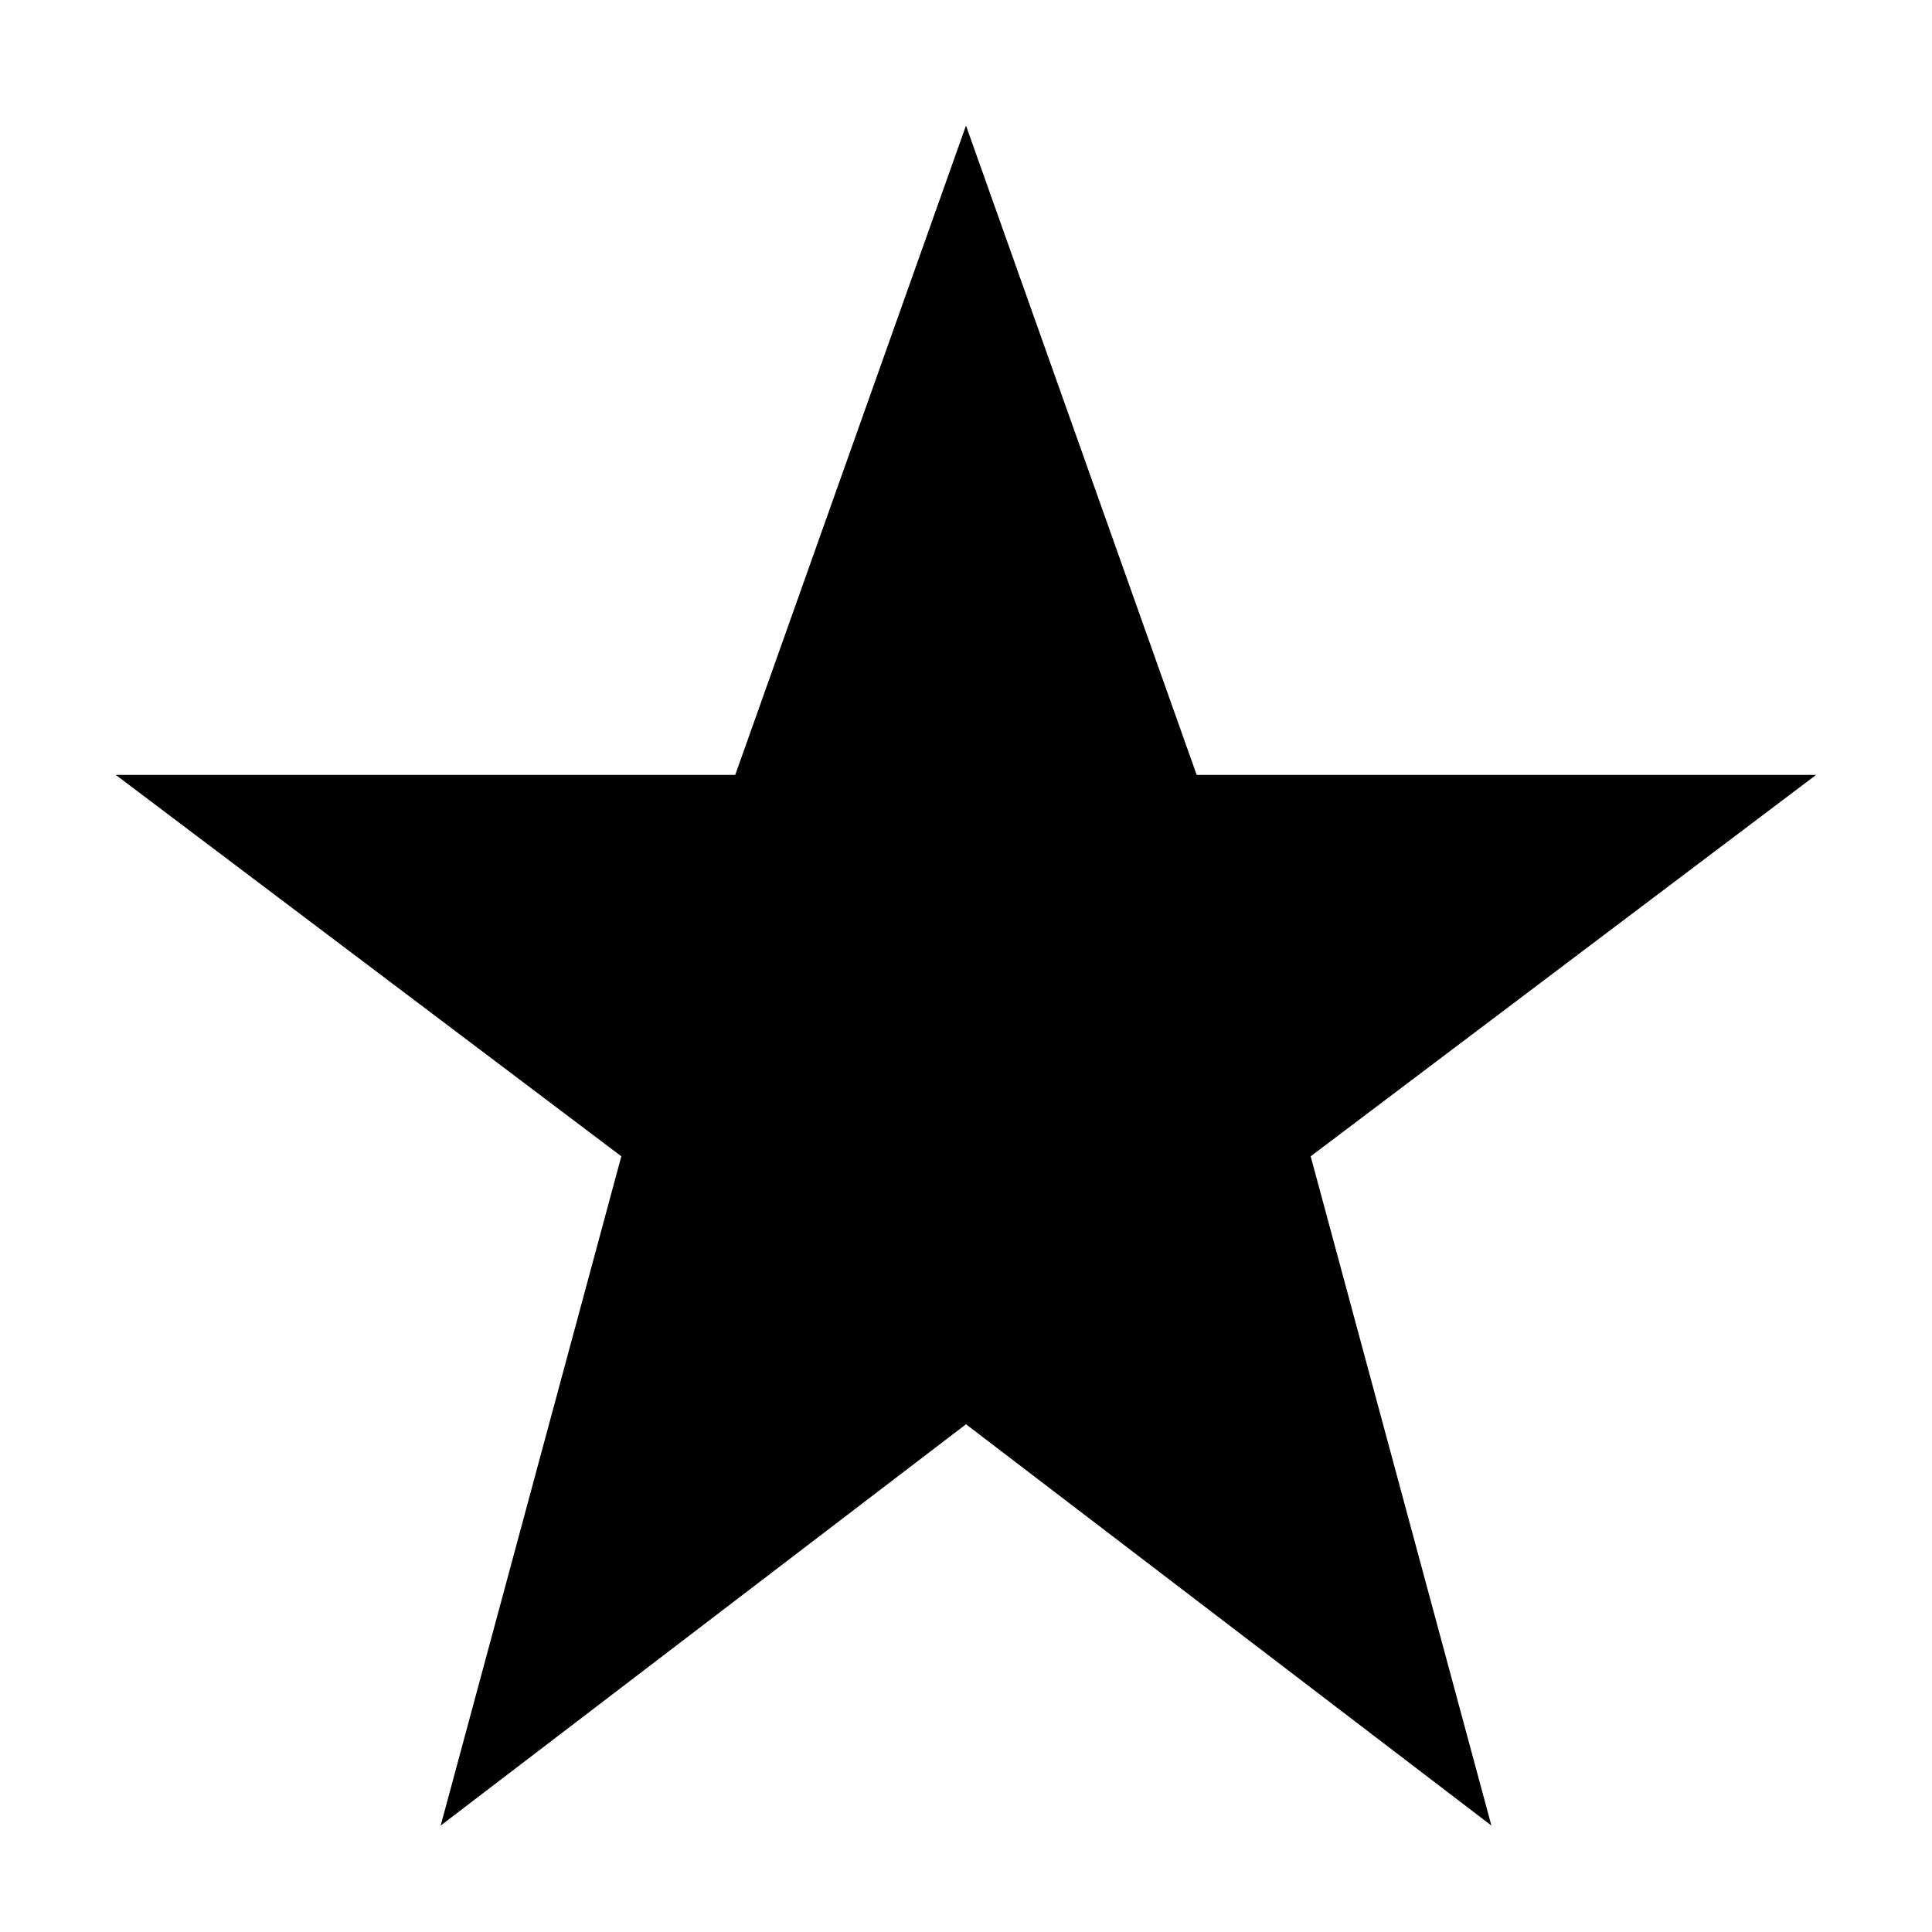
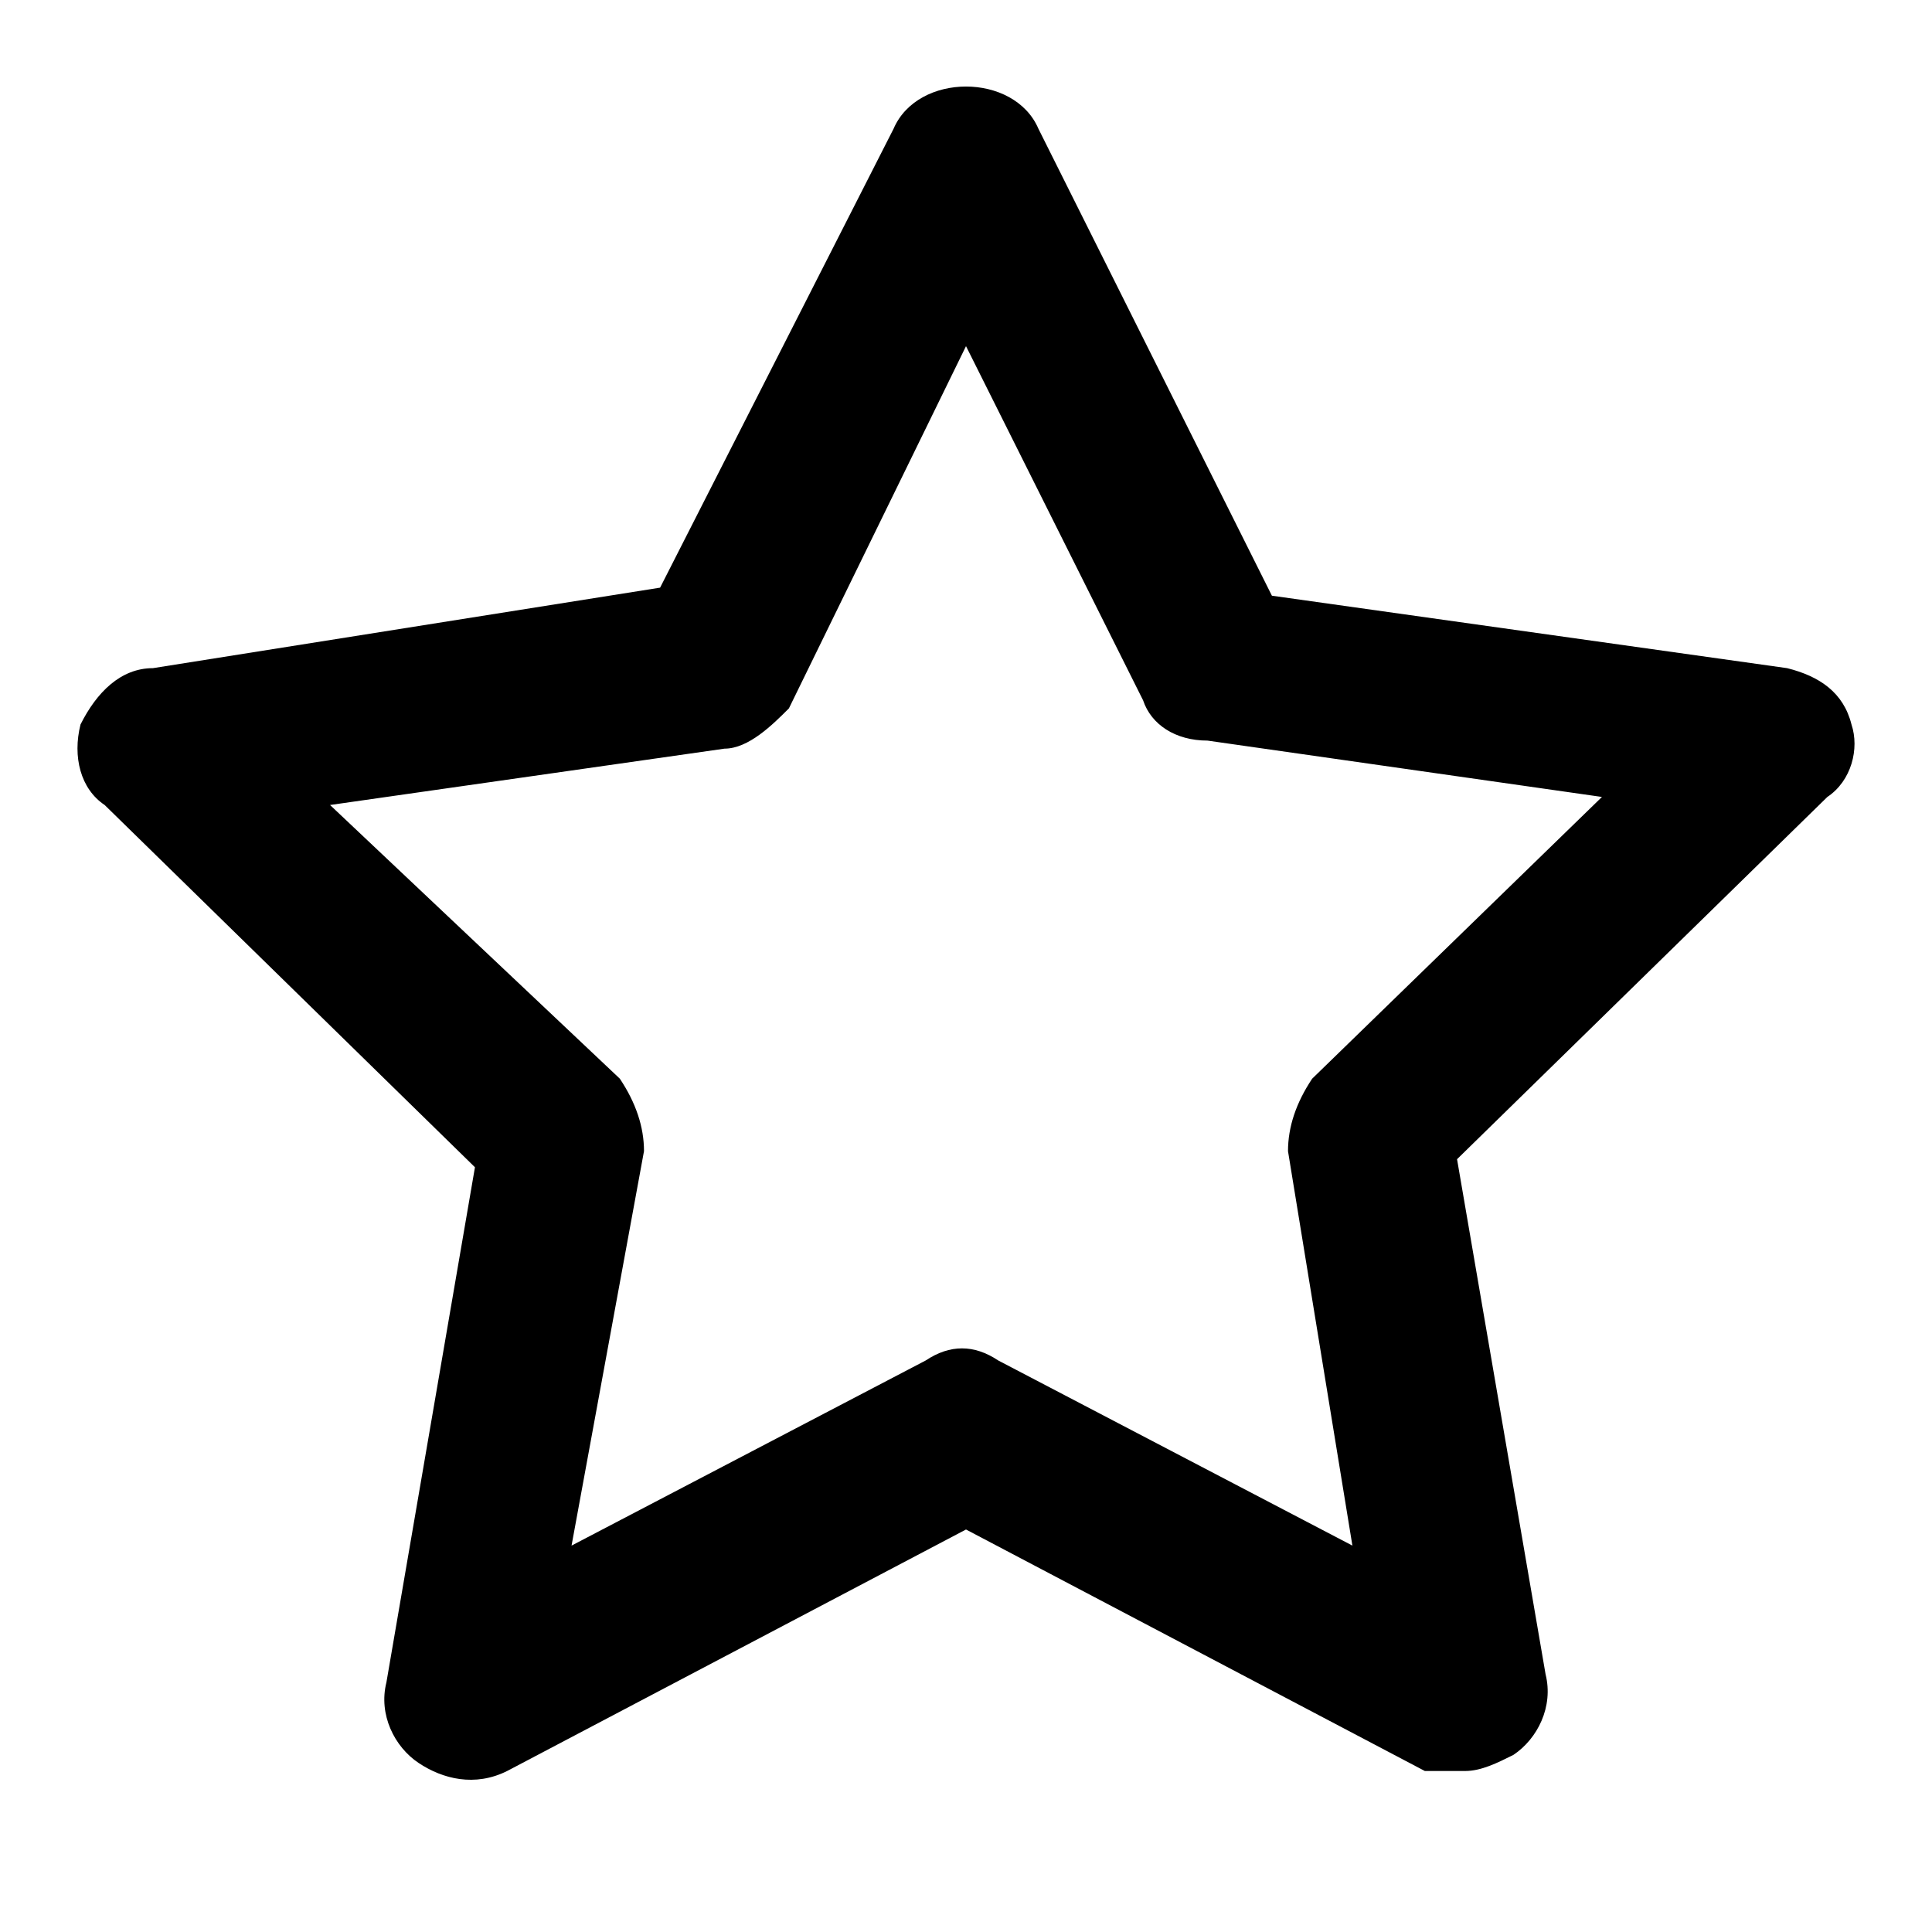
- <svg xmlns="http://www.w3.org/2000/svg" version="1.1" width="20" height="20" viewBox="0 0 20 20">
-   <path d="M10 1.3l2.388 6.722h6.412l-5.232 3.948 1.871 6.928-5.439-4.154-5.438 4.154 1.87-6.928-5.233-3.948h6.412l2.389-6.722z" />
+ <svg xmlns="http://www.w3.org/2000/svg" version="1.1" width="24" height="24" viewBox="0 0 24 24">
+   <path d="M23 9c-0.1-0.4-0.4-0.6-0.8-0.7l-6.4-0.9-2.9-5.8c-0.3-0.7-1.5-0.7-1.8 0l-2.9 5.7-6.3 1c-0.4 0-0.7 0.3-0.9 0.7-0.1 0.4 0 0.8 0.3 1l4.6 4.5-1.1 6.4c-0.1 0.4 0.1 0.8 0.4 1s0.7 0.3 1.1 0.1l5.7-3 5.7 3c0.2 0 0.3 0 0.5 0s0.4-0.1 0.6-0.2c0.3-0.2 0.5-0.6 0.4-1l-1.1-6.4 4.6-4.5c0.3-0.2 0.4-0.6 0.3-0.9zM16.3 13.4c-0.2 0.3-0.3 0.6-0.3 0.9l0.8 4.9-4.4-2.3c-0.3-0.2-0.6-0.2-0.9 0l-4.4 2.3 0.9-4.9c0-0.3-0.1-0.6-0.3-0.9l-3.6-3.4 4.9-0.7c0.3 0 0.6-0.3 0.8-0.5l2.2-4.5 2.2 4.4c0.1 0.3 0.4 0.5 0.8 0.5l4.9 0.7-3.6 3.5z" />
</svg>
